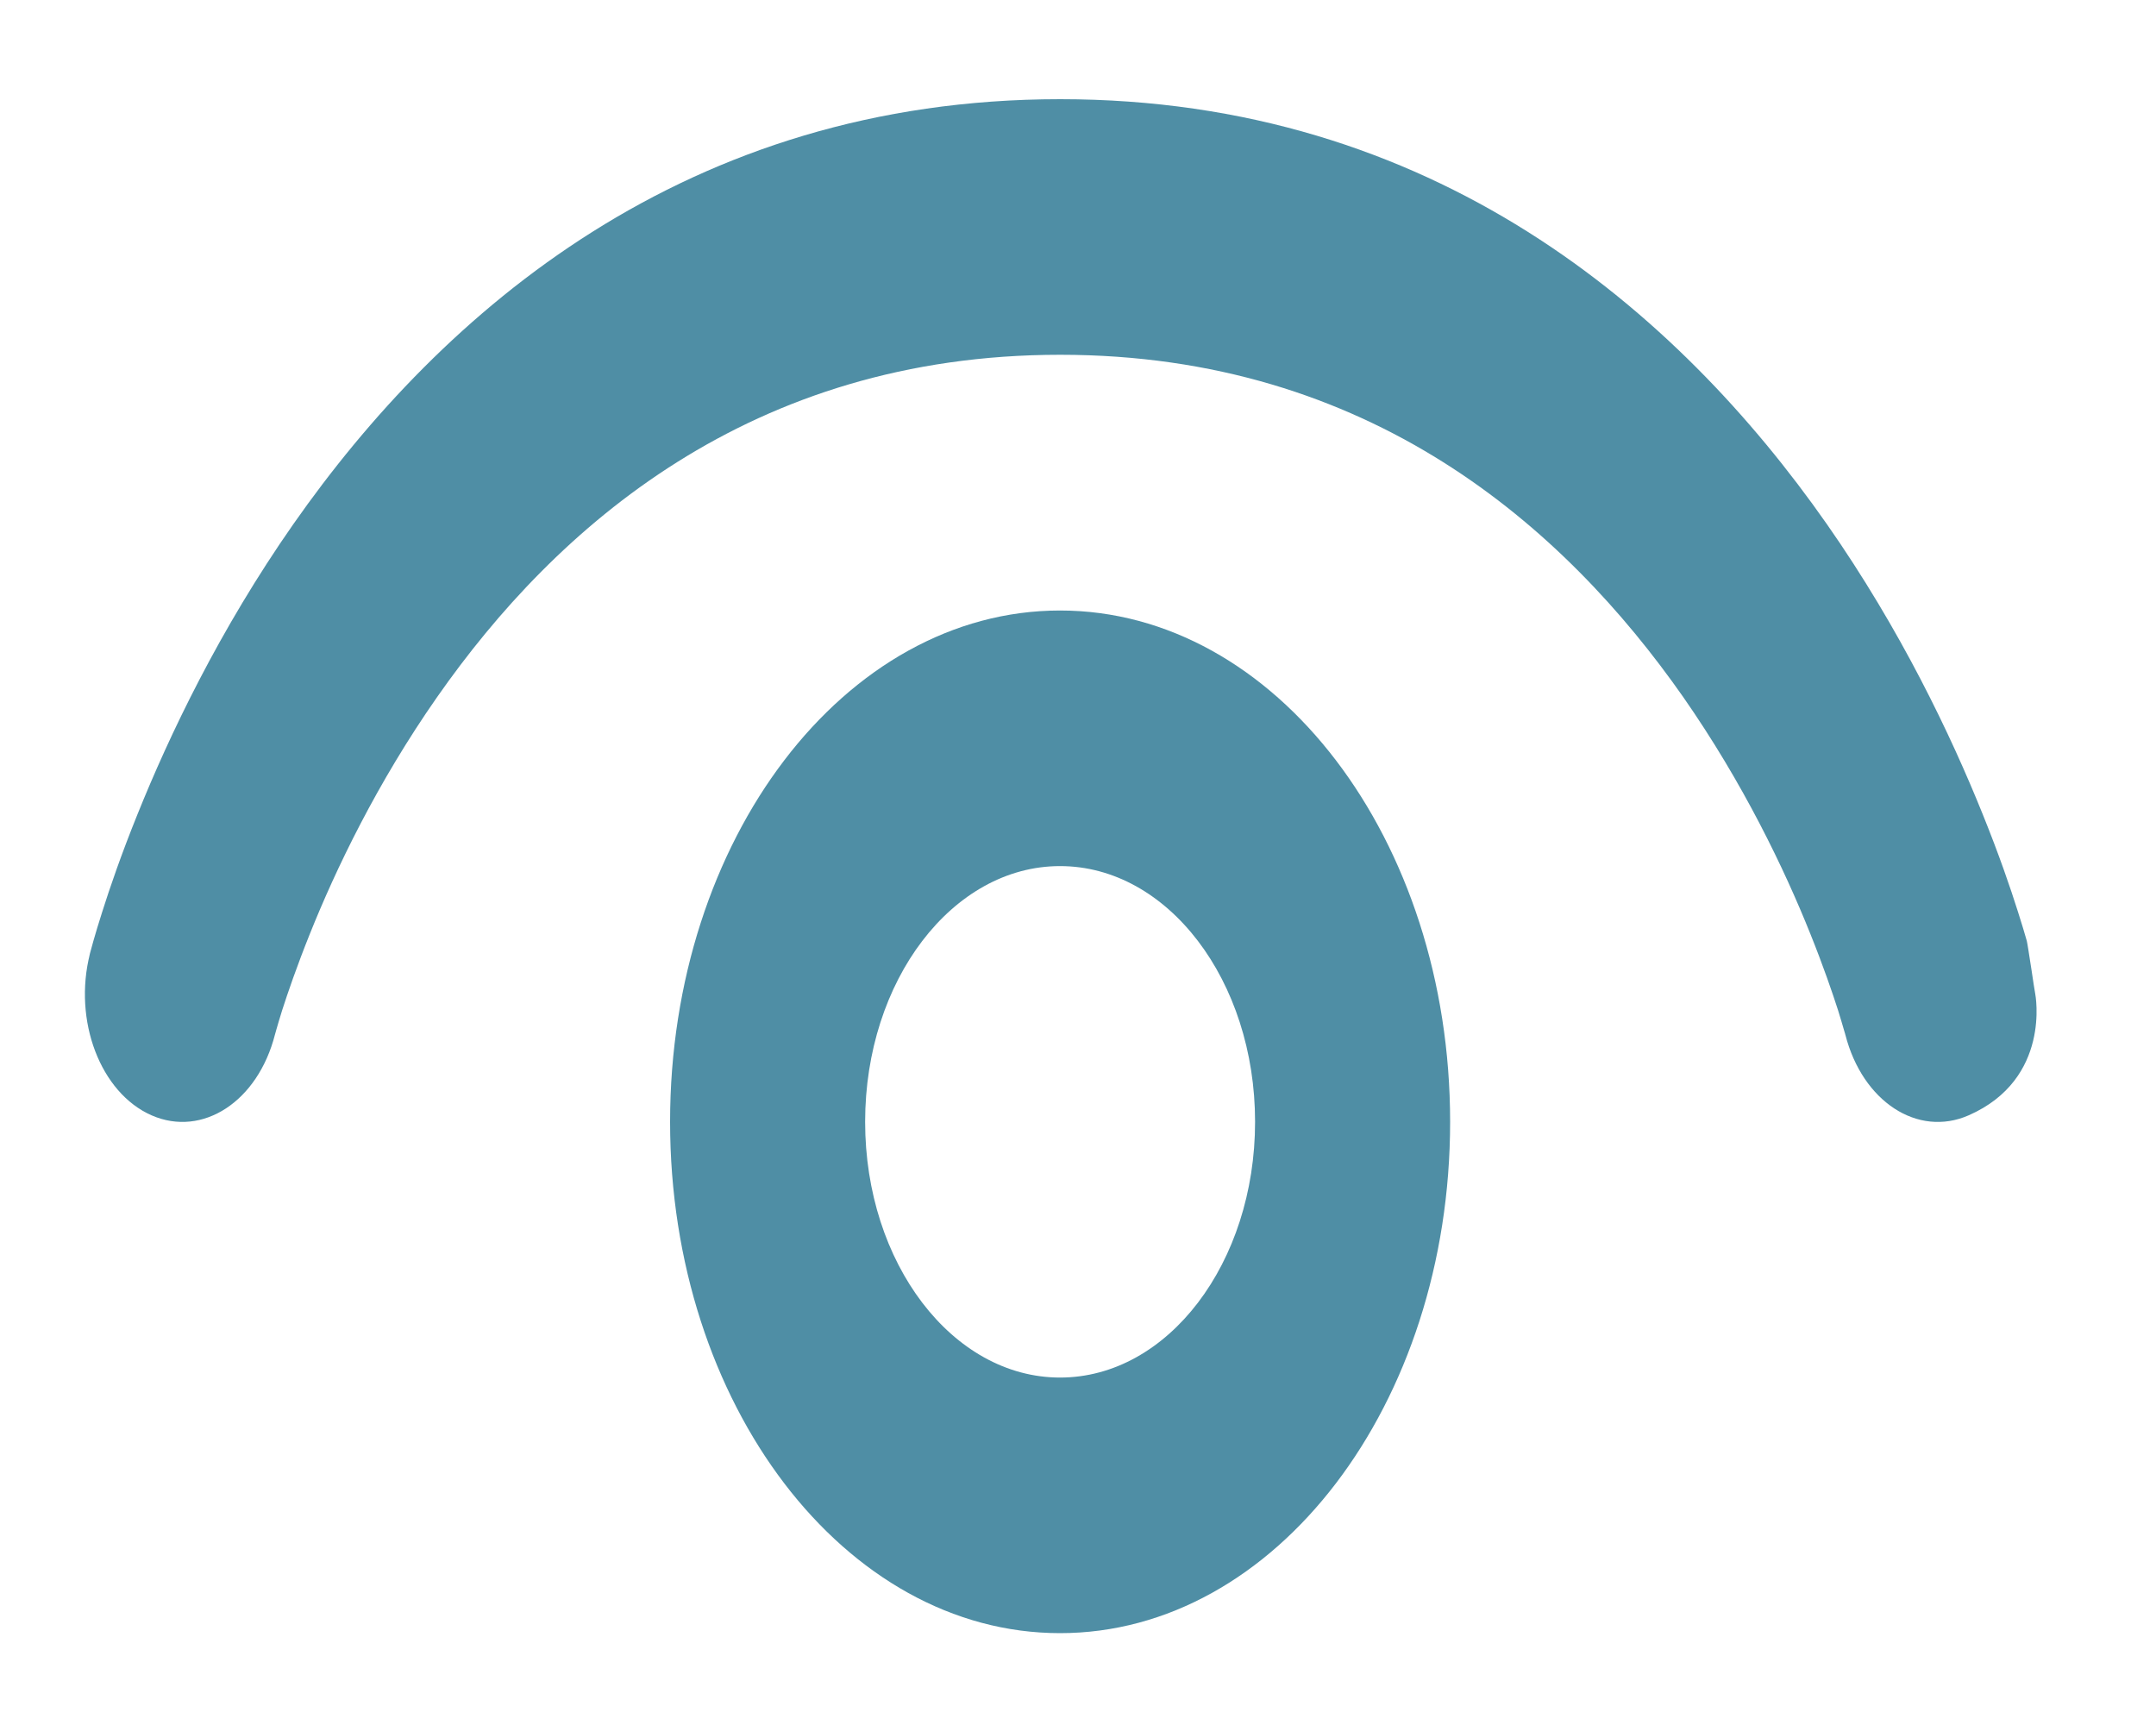
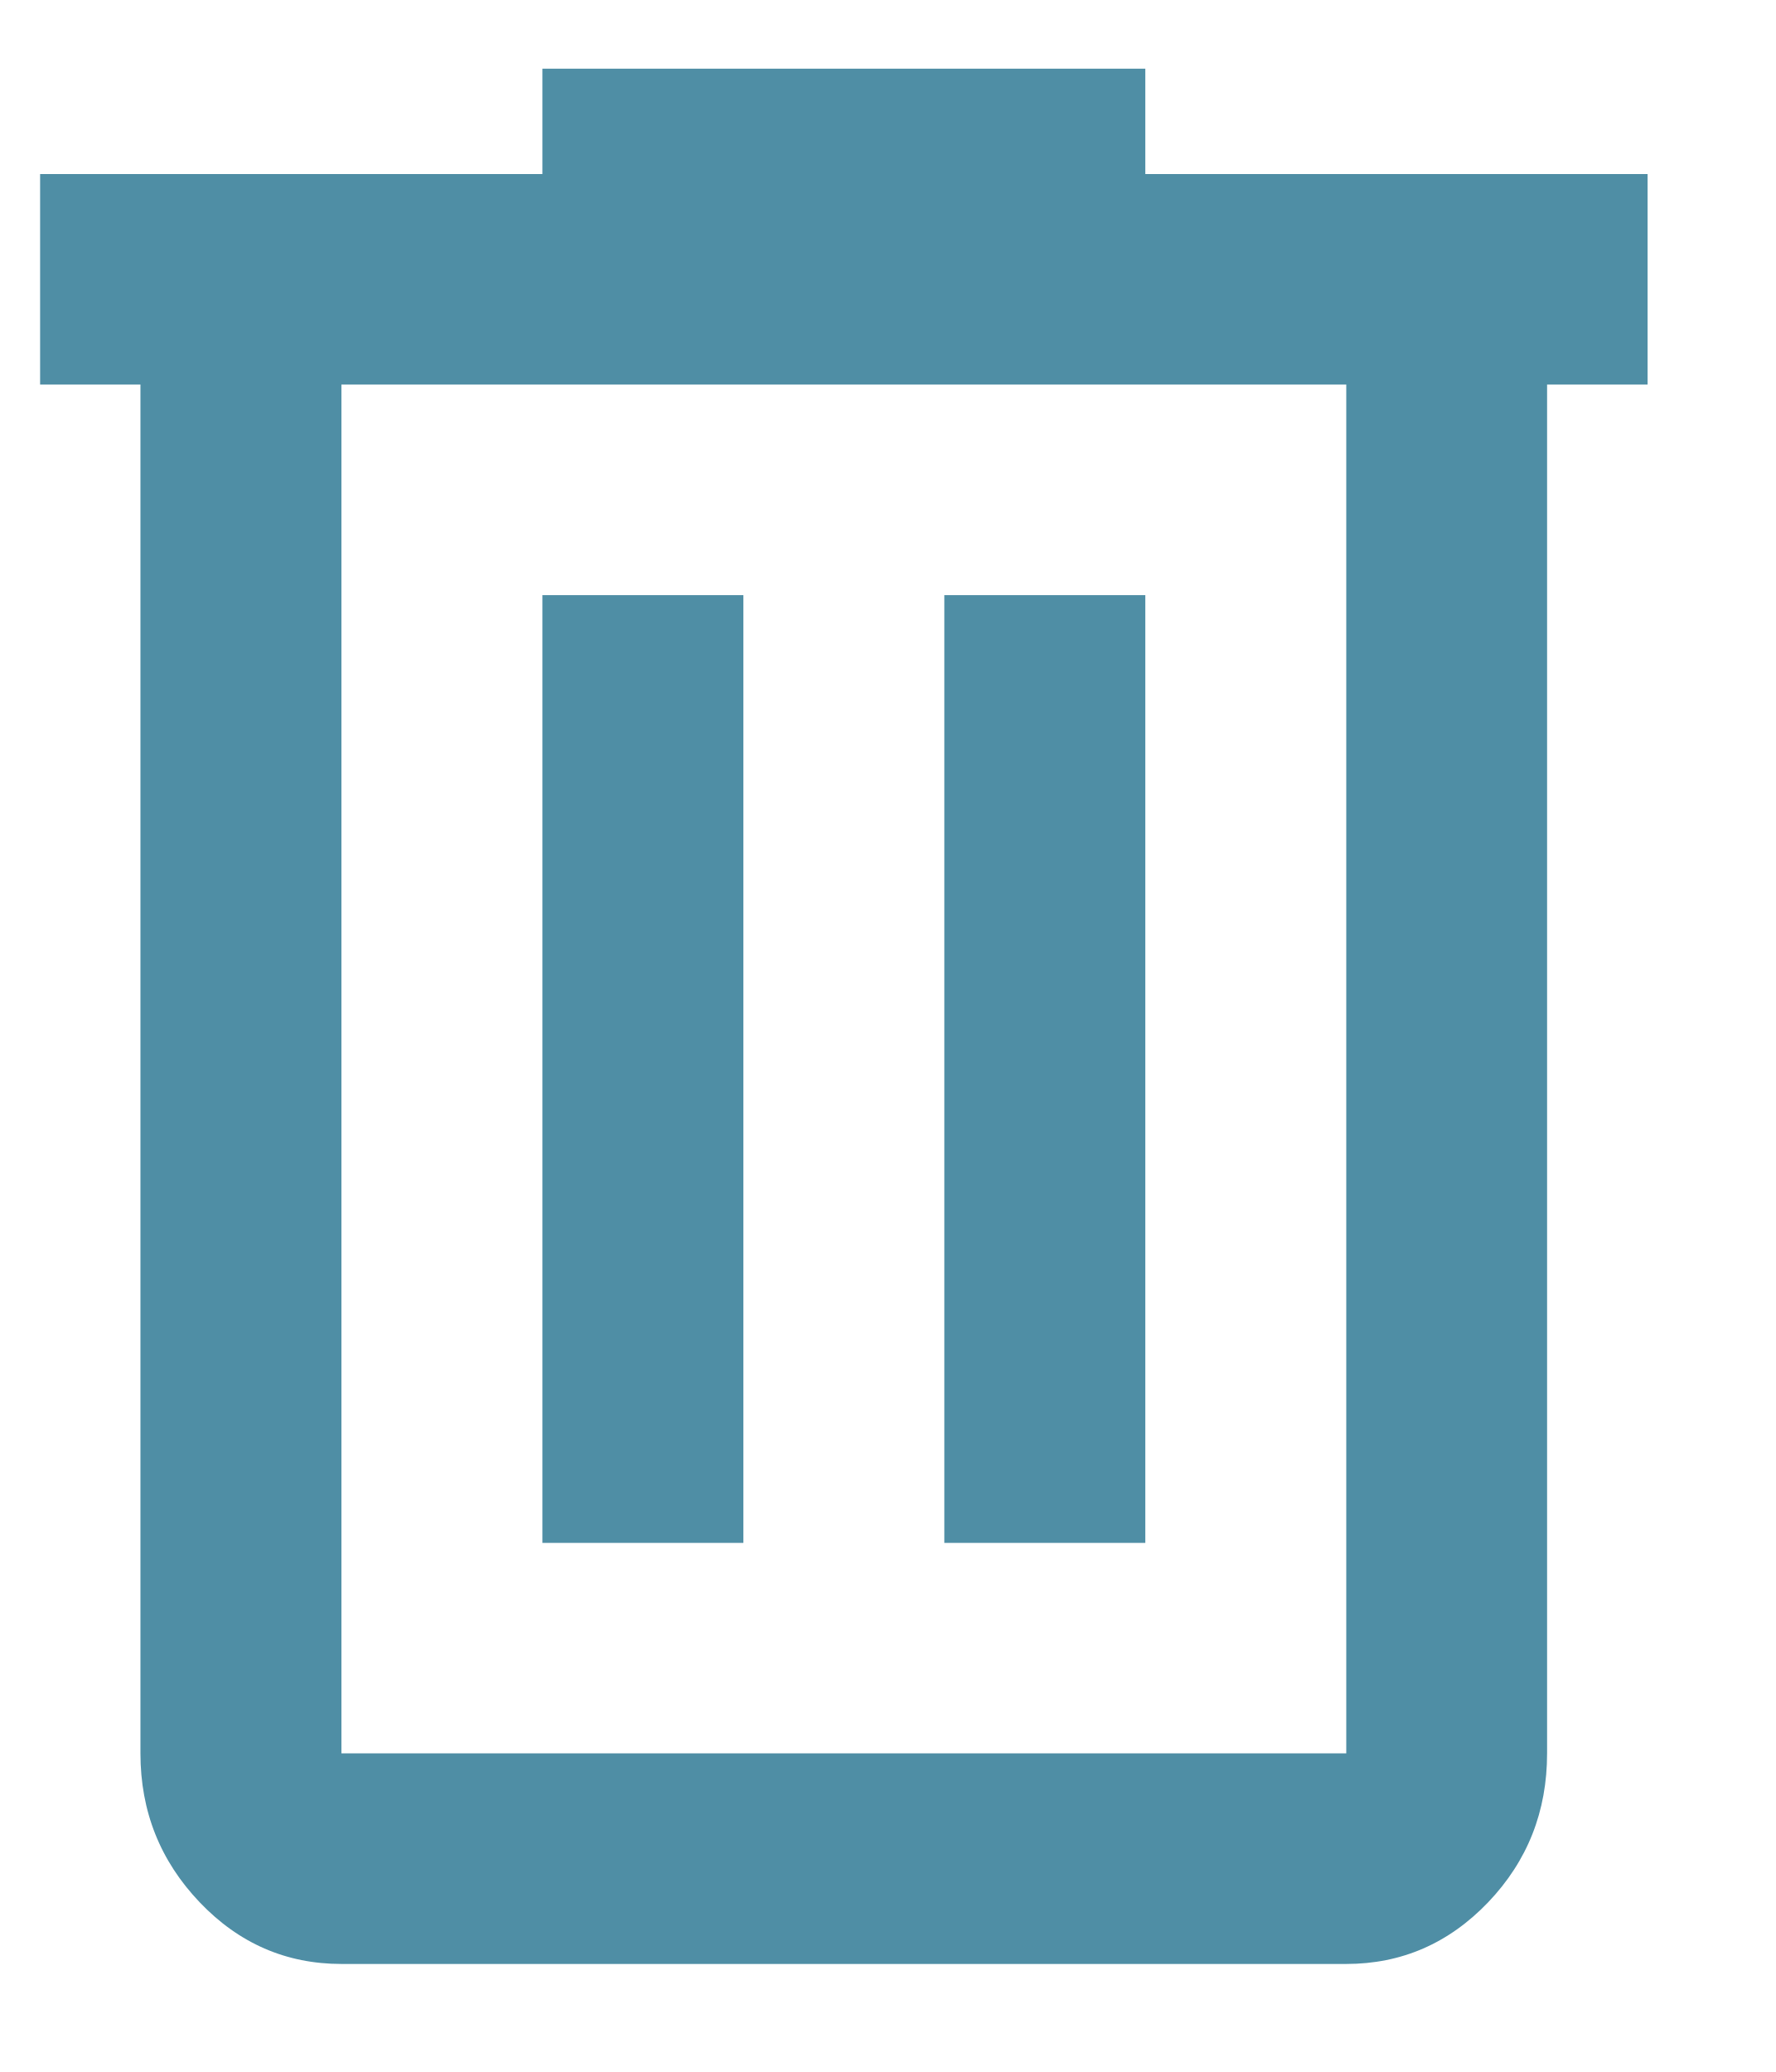
- <svg xmlns="http://www.w3.org/2000/svg" width="15" height="12" viewBox="0 0 15 12" fill="none">
-   <path d="M1.913 7.197C1.794 7.662 1.41 7.914 1.055 7.759C0.699 7.603 0.507 7.1 0.626 6.634C0.613 6.688 0.626 6.632 0.626 6.632C0.634 6.603 0.642 6.574 0.65 6.545C0.664 6.496 0.684 6.428 0.711 6.344C0.764 6.176 0.844 5.943 0.956 5.666C1.178 5.115 1.527 4.381 2.041 3.646C3.08 2.161 4.779 0.69 7.376 0.69C9.972 0.69 11.671 2.161 12.71 3.646C13.224 4.381 13.573 5.115 13.795 5.666C13.907 5.943 13.987 6.176 14.04 6.344C14.067 6.428 14.087 6.496 14.101 6.545C14.105 6.559 14.119 6.653 14.133 6.742C14.145 6.823 14.157 6.901 14.16 6.915C14.16 6.915 14.274 7.506 13.696 7.759C13.342 7.914 12.958 7.663 12.839 7.199L12.838 7.197L12.838 7.195L12.829 7.165C12.821 7.136 12.807 7.09 12.788 7.028C12.748 6.904 12.685 6.72 12.595 6.496C12.415 6.047 12.128 5.447 11.71 4.848C10.882 3.665 9.529 2.468 7.376 2.468C5.223 2.468 3.869 3.665 3.042 4.848C2.623 5.447 2.336 6.047 2.156 6.496C2.066 6.72 2.003 6.904 1.963 7.028C1.944 7.09 1.93 7.136 1.922 7.165L1.913 7.197Z" fill="#4F8EA5" />
-   <path d="M7.375 4.247C5.877 4.247 4.662 5.839 4.662 7.804C4.662 9.769 5.877 11.361 7.375 11.361C8.874 11.361 10.089 9.769 10.089 7.804C10.089 5.839 8.874 4.247 7.375 4.247ZM6.019 7.804C6.019 6.822 6.626 6.025 7.375 6.025C8.125 6.025 8.732 6.822 8.732 7.804C8.732 8.786 8.125 9.583 7.375 9.583C6.626 9.583 6.019 8.786 6.019 7.804Z" fill="#4F8EA5" />
+ <svg xmlns="http://www.w3.org/2000/svg" width="12" height="14" viewBox="0 0 12 14" fill="none">
+   <path d="M2.307 13.27C1.934 13.27 1.614 13.131 1.349 12.853C1.083 12.574 0.949 12.239 0.949 11.847V2.598H0.271V1.176H3.665V0.464H7.739V1.176H11.133V2.598H10.454V11.847C10.454 12.239 10.322 12.574 10.056 12.853C9.79 13.131 9.47 13.27 9.097 13.27H2.307ZM9.097 2.598H2.307V11.847H9.097V2.598ZM3.665 10.425H5.023V4.021H3.665V10.425ZM6.381 10.425H7.739V4.021H6.381V10.425Z" fill="#4F8EA5" />
</svg>
